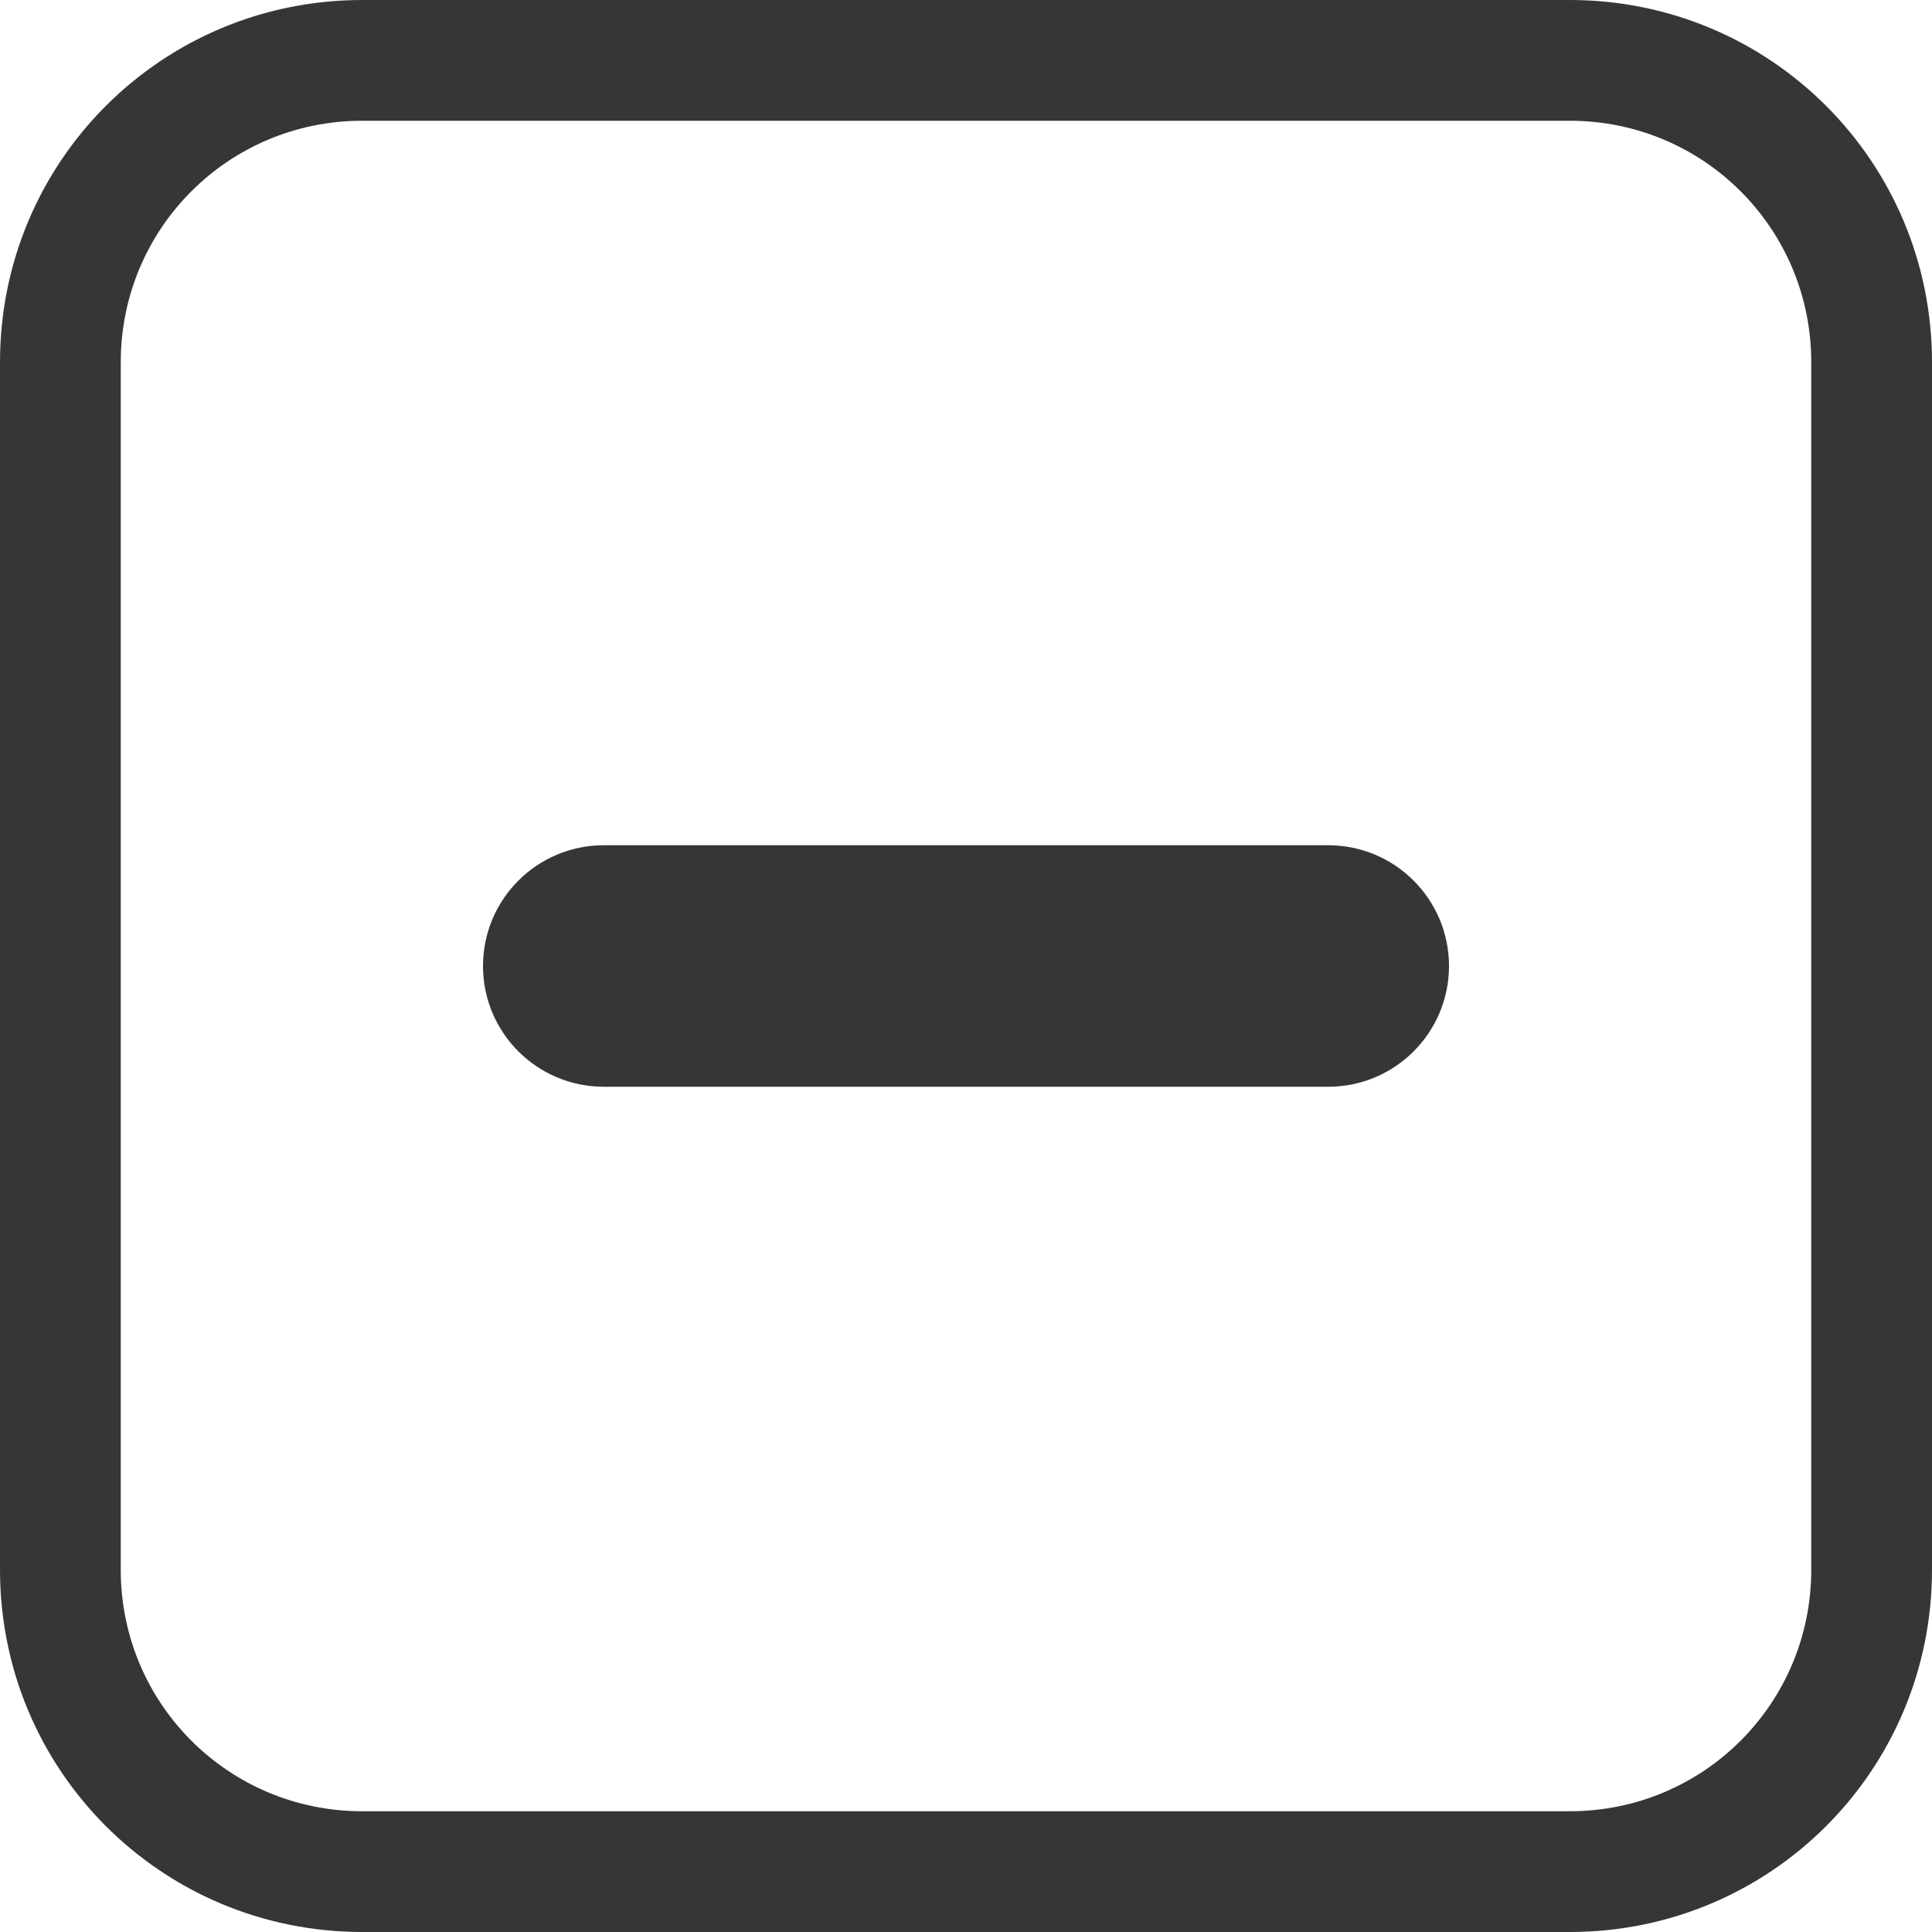
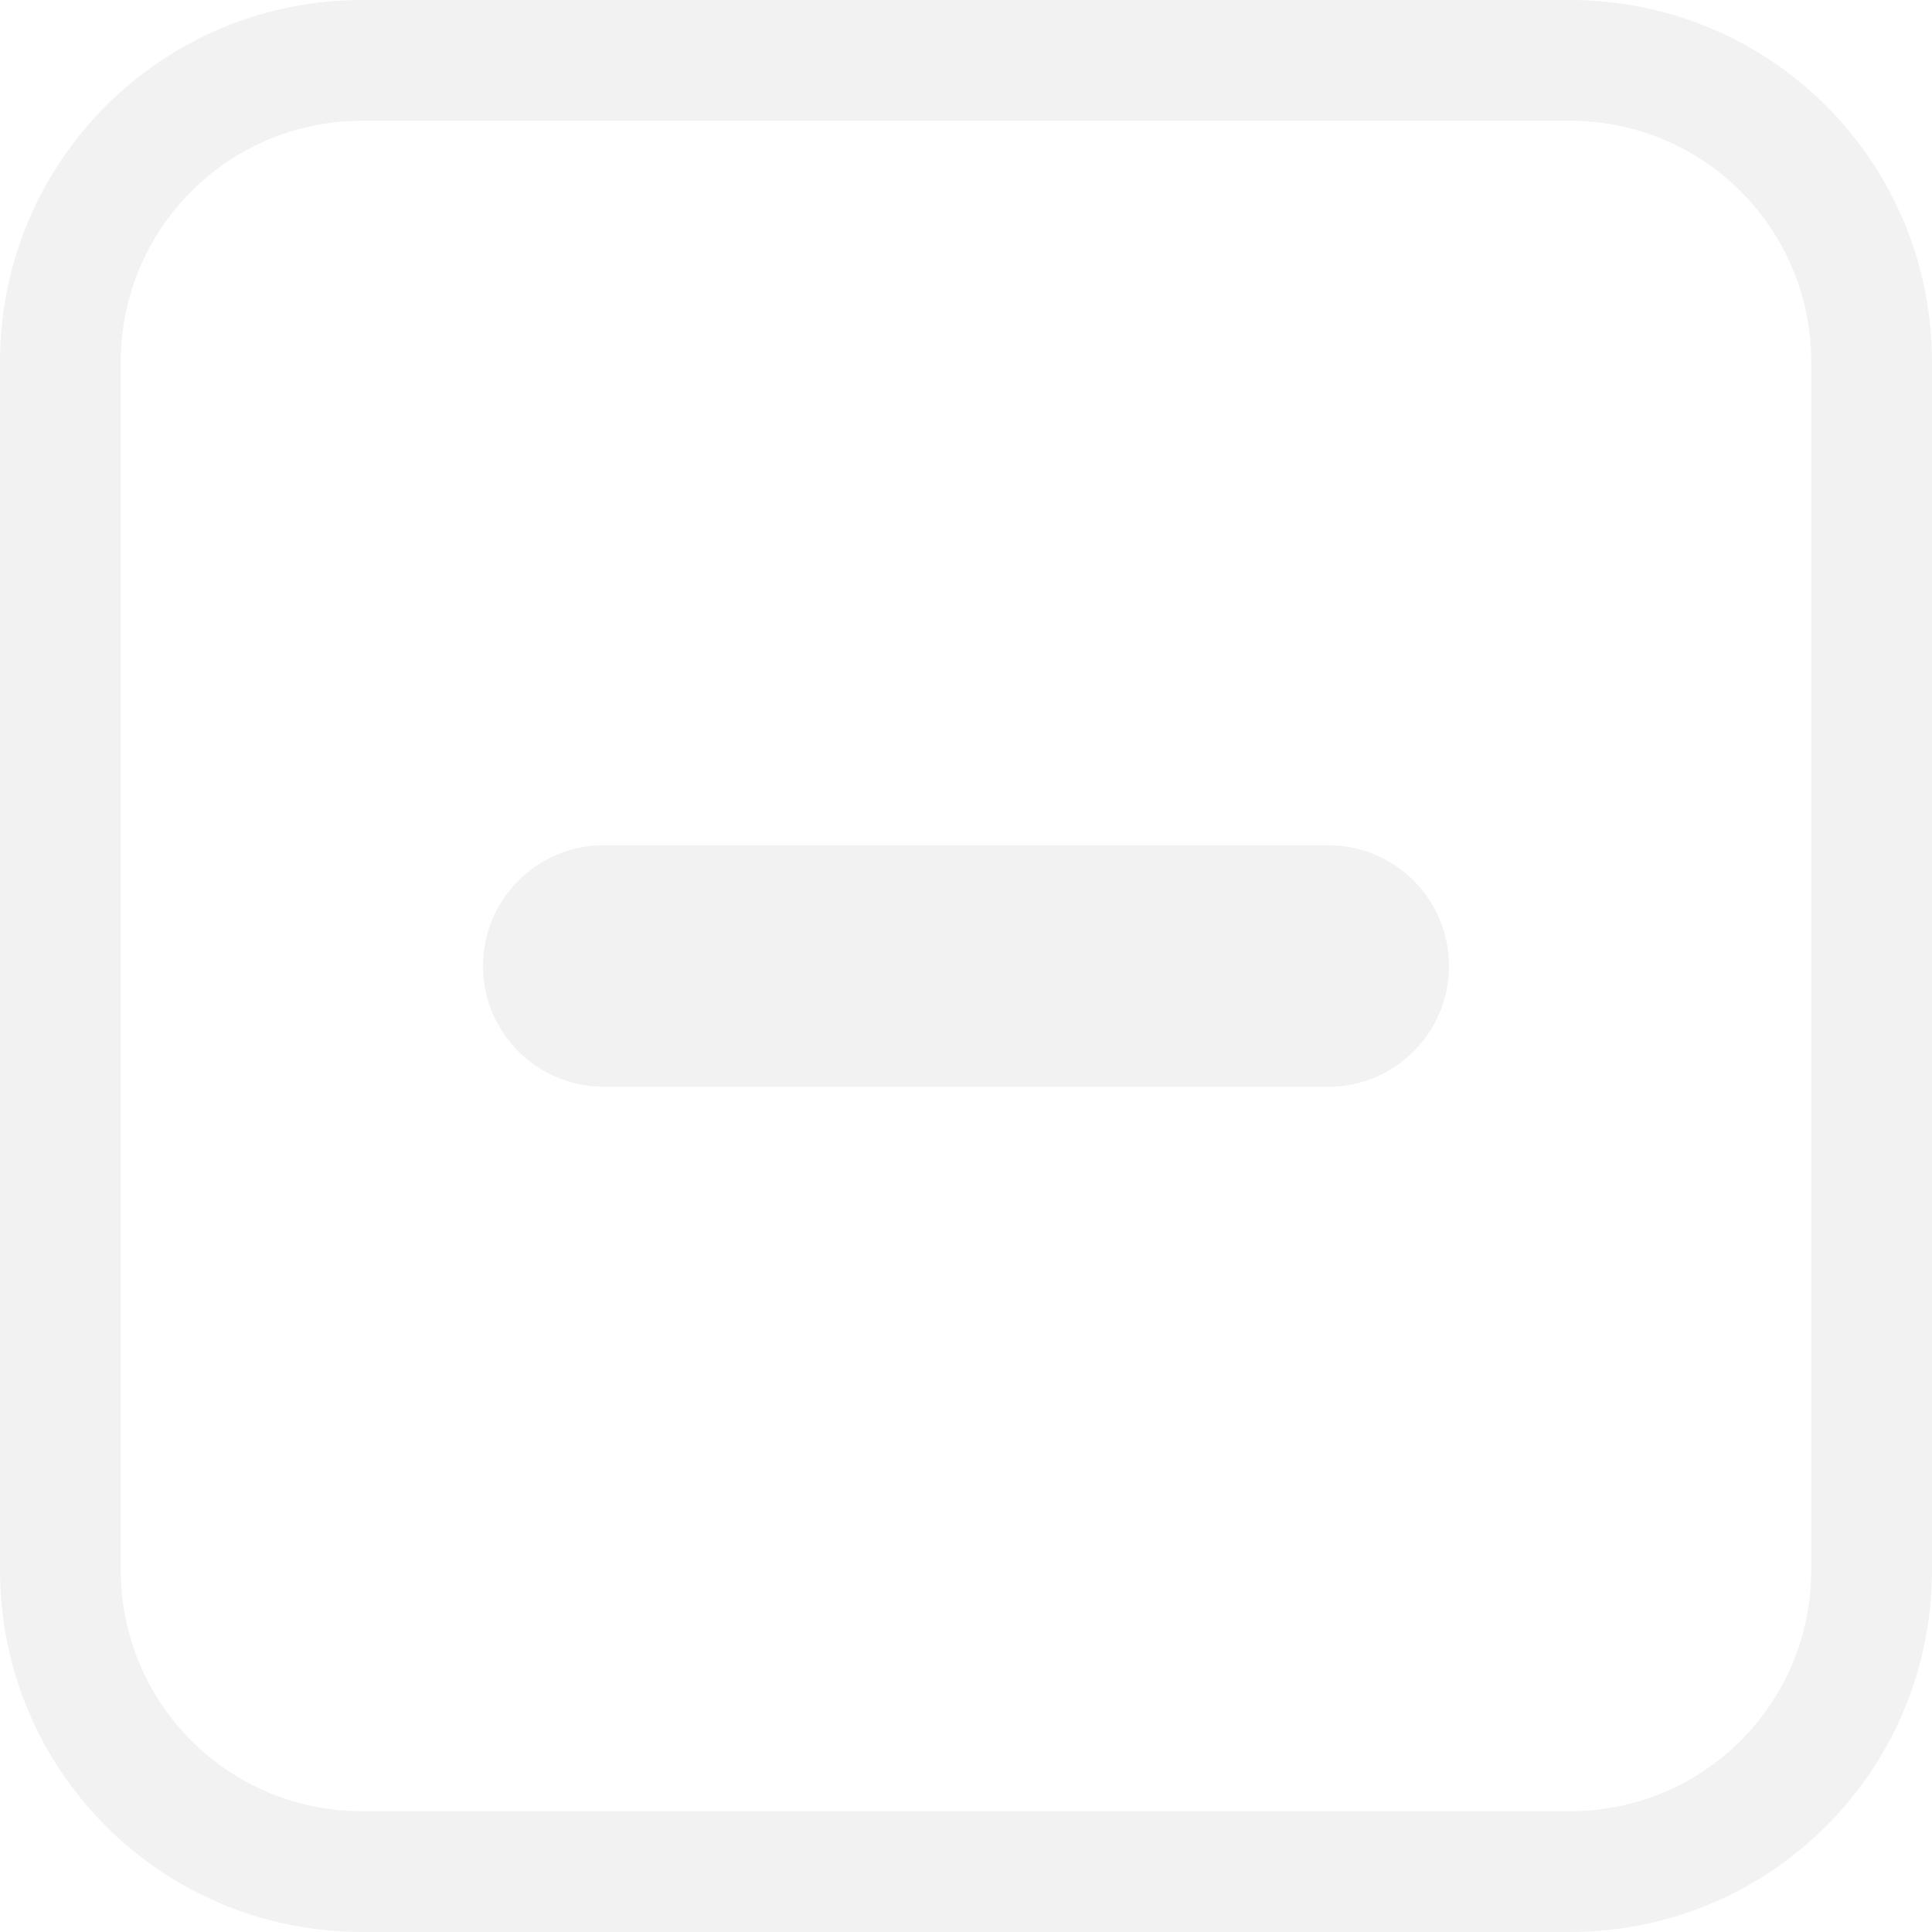
<svg xmlns="http://www.w3.org/2000/svg" width="16px" height="16px" version="1.1" viewBox="0 0 16 16">
-   <path d="m3 0c-1.662 0-3 1.338-3 3v10c0 1.662 1.338 3 3 3h10c1.662 0 3-1.338 3-3v-10c0-1.662-1.338-3-3-3zm0 1h10c1.108 0 2 0.892 2 2v10c0 1.108-0.892 2-2 2h-10c-1.108 0-2-0.892-2-2v-10c0-1.108 0.892-2 2-2z" fill="#363636" />
-   <rect x="4" y="7" width="8" height="2" rx="1" ry="1" fill="#363636" />
+   <path d="m3 0c-1.662 0-3 1.338-3 3v10c0 1.662 1.338 3 3 3h10c1.662 0 3-1.338 3-3v-10c0-1.662-1.338-3-3-3zm0 1h10c1.108 0 2 0.892 2 2v10c0 1.108-0.892 2-2 2h-10c-1.108 0-2-0.892-2-2v-10c0-1.108 0.892-2 2-2z" fill="#f2f2f2" />
+   <rect x="4" y="7" width="8" height="2" rx="1" ry="1" fill="#f2f2f2" />
</svg>
